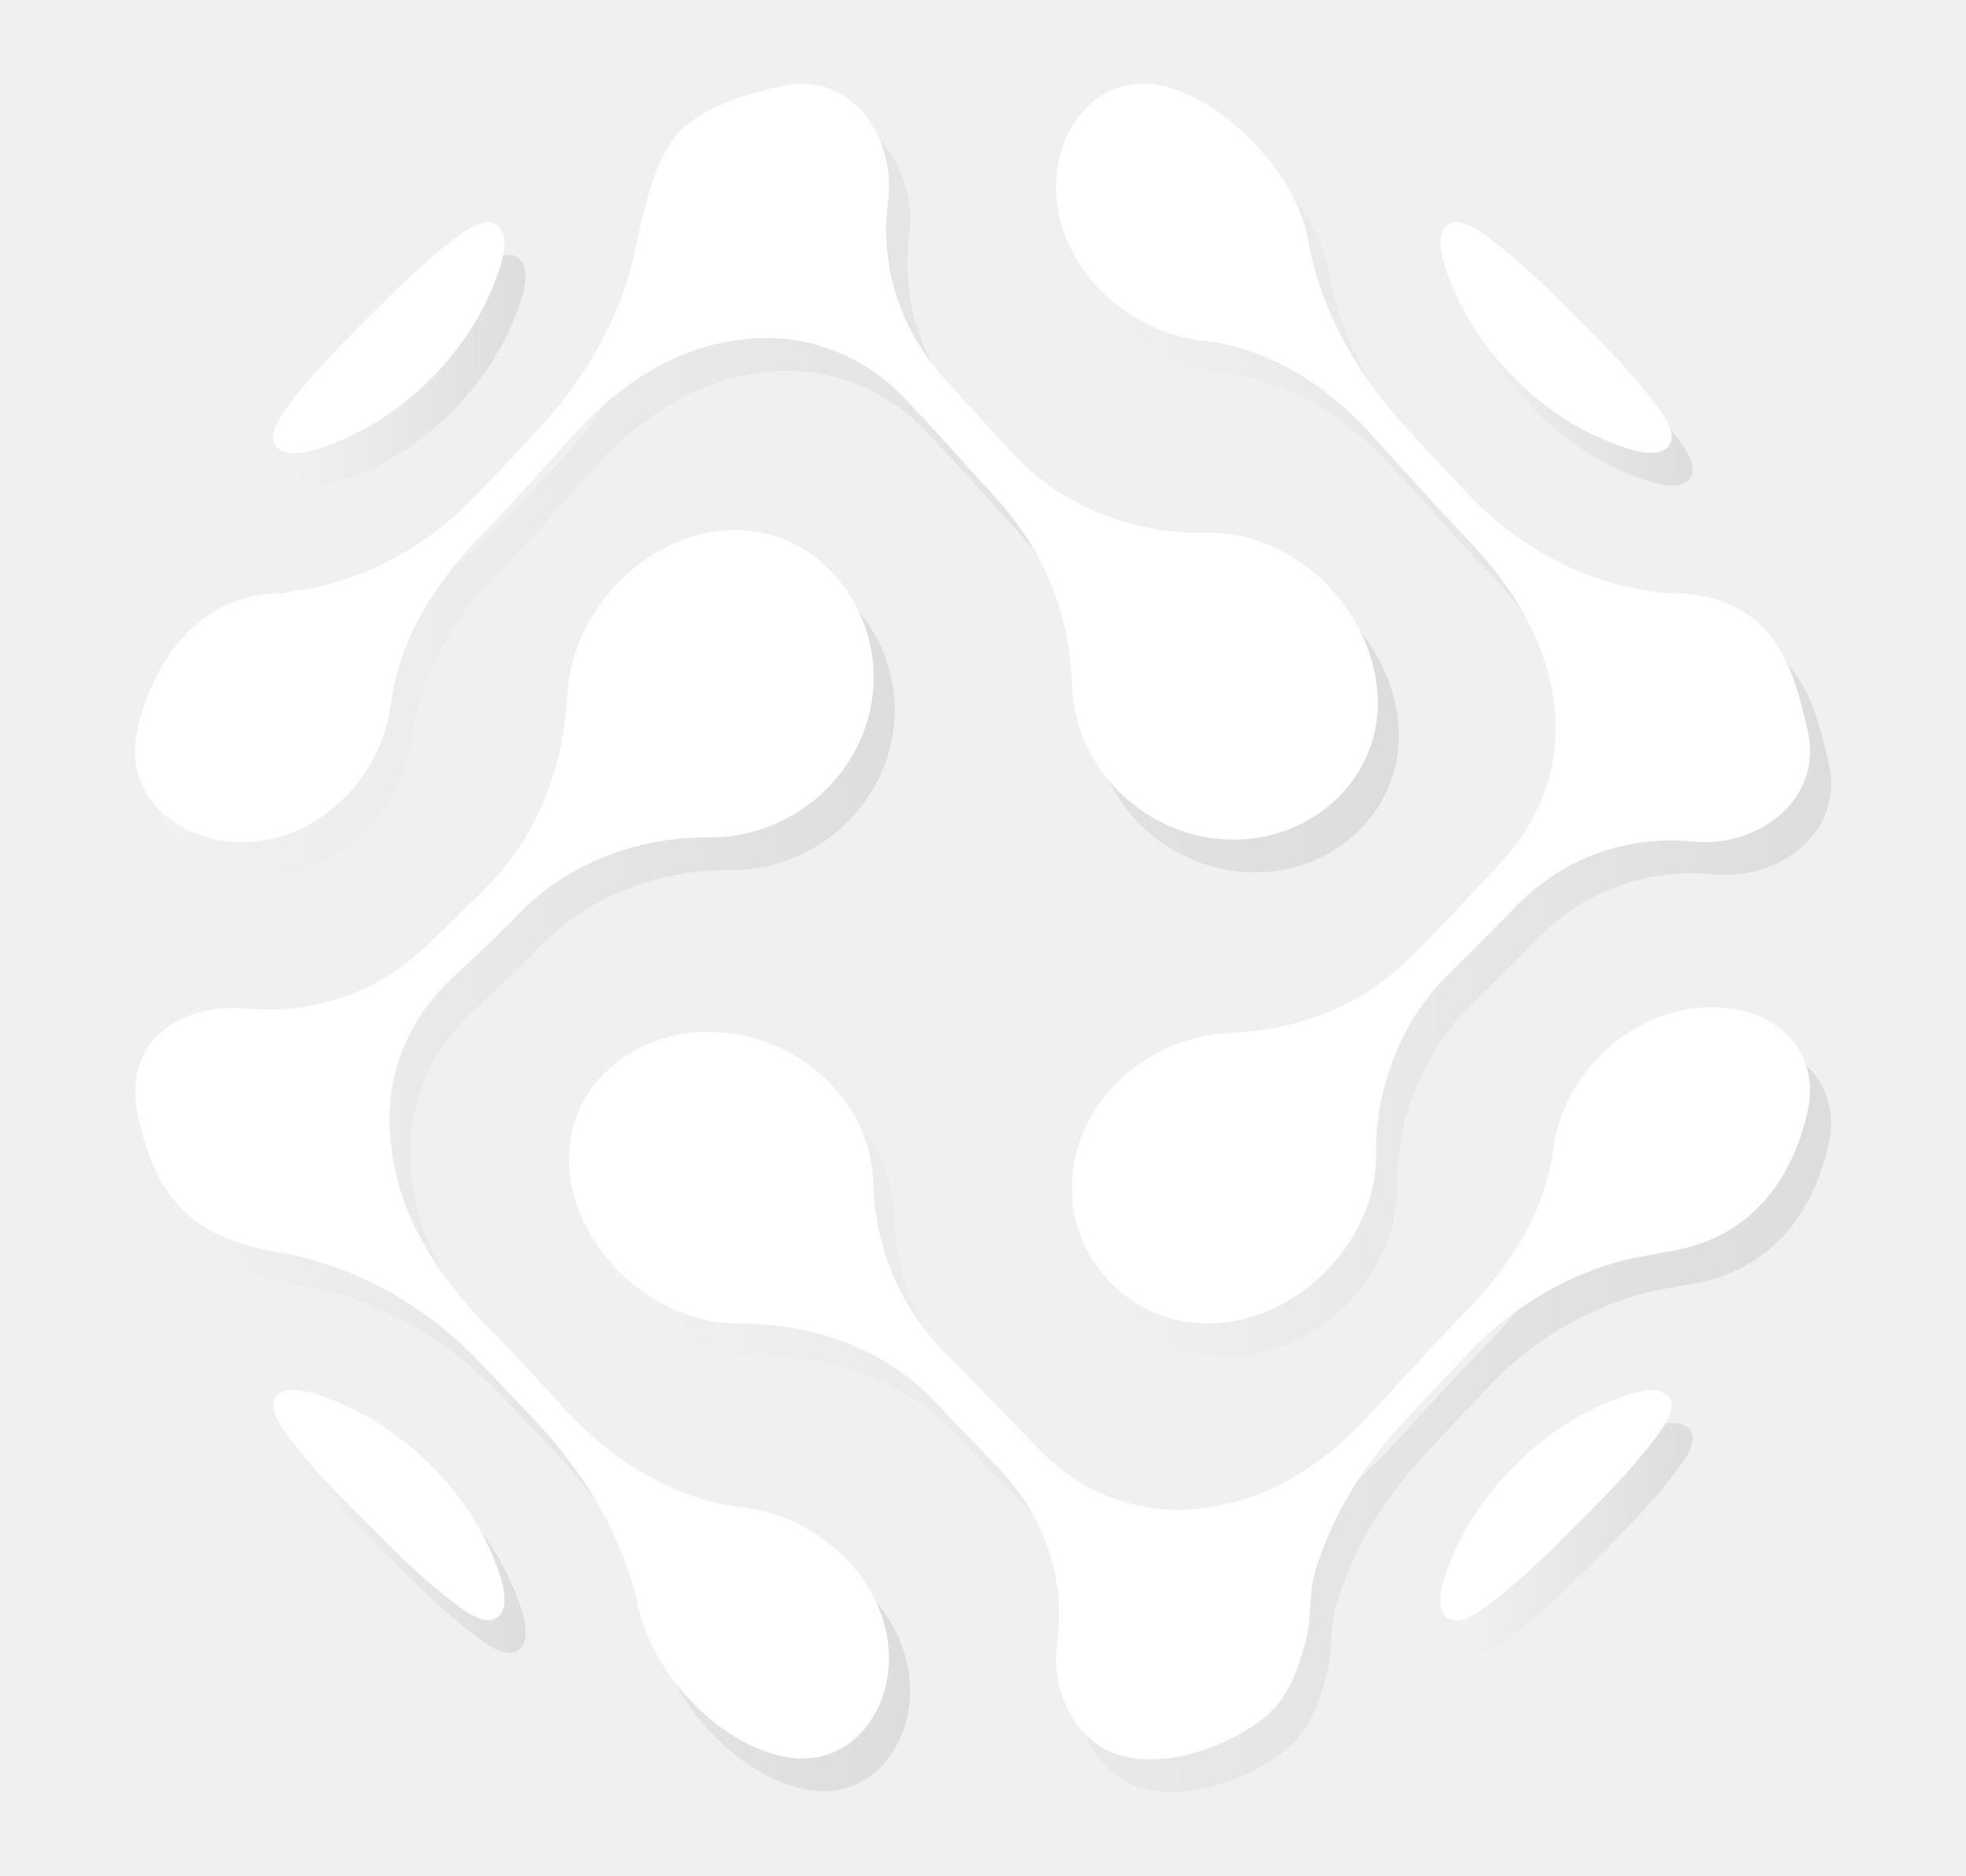
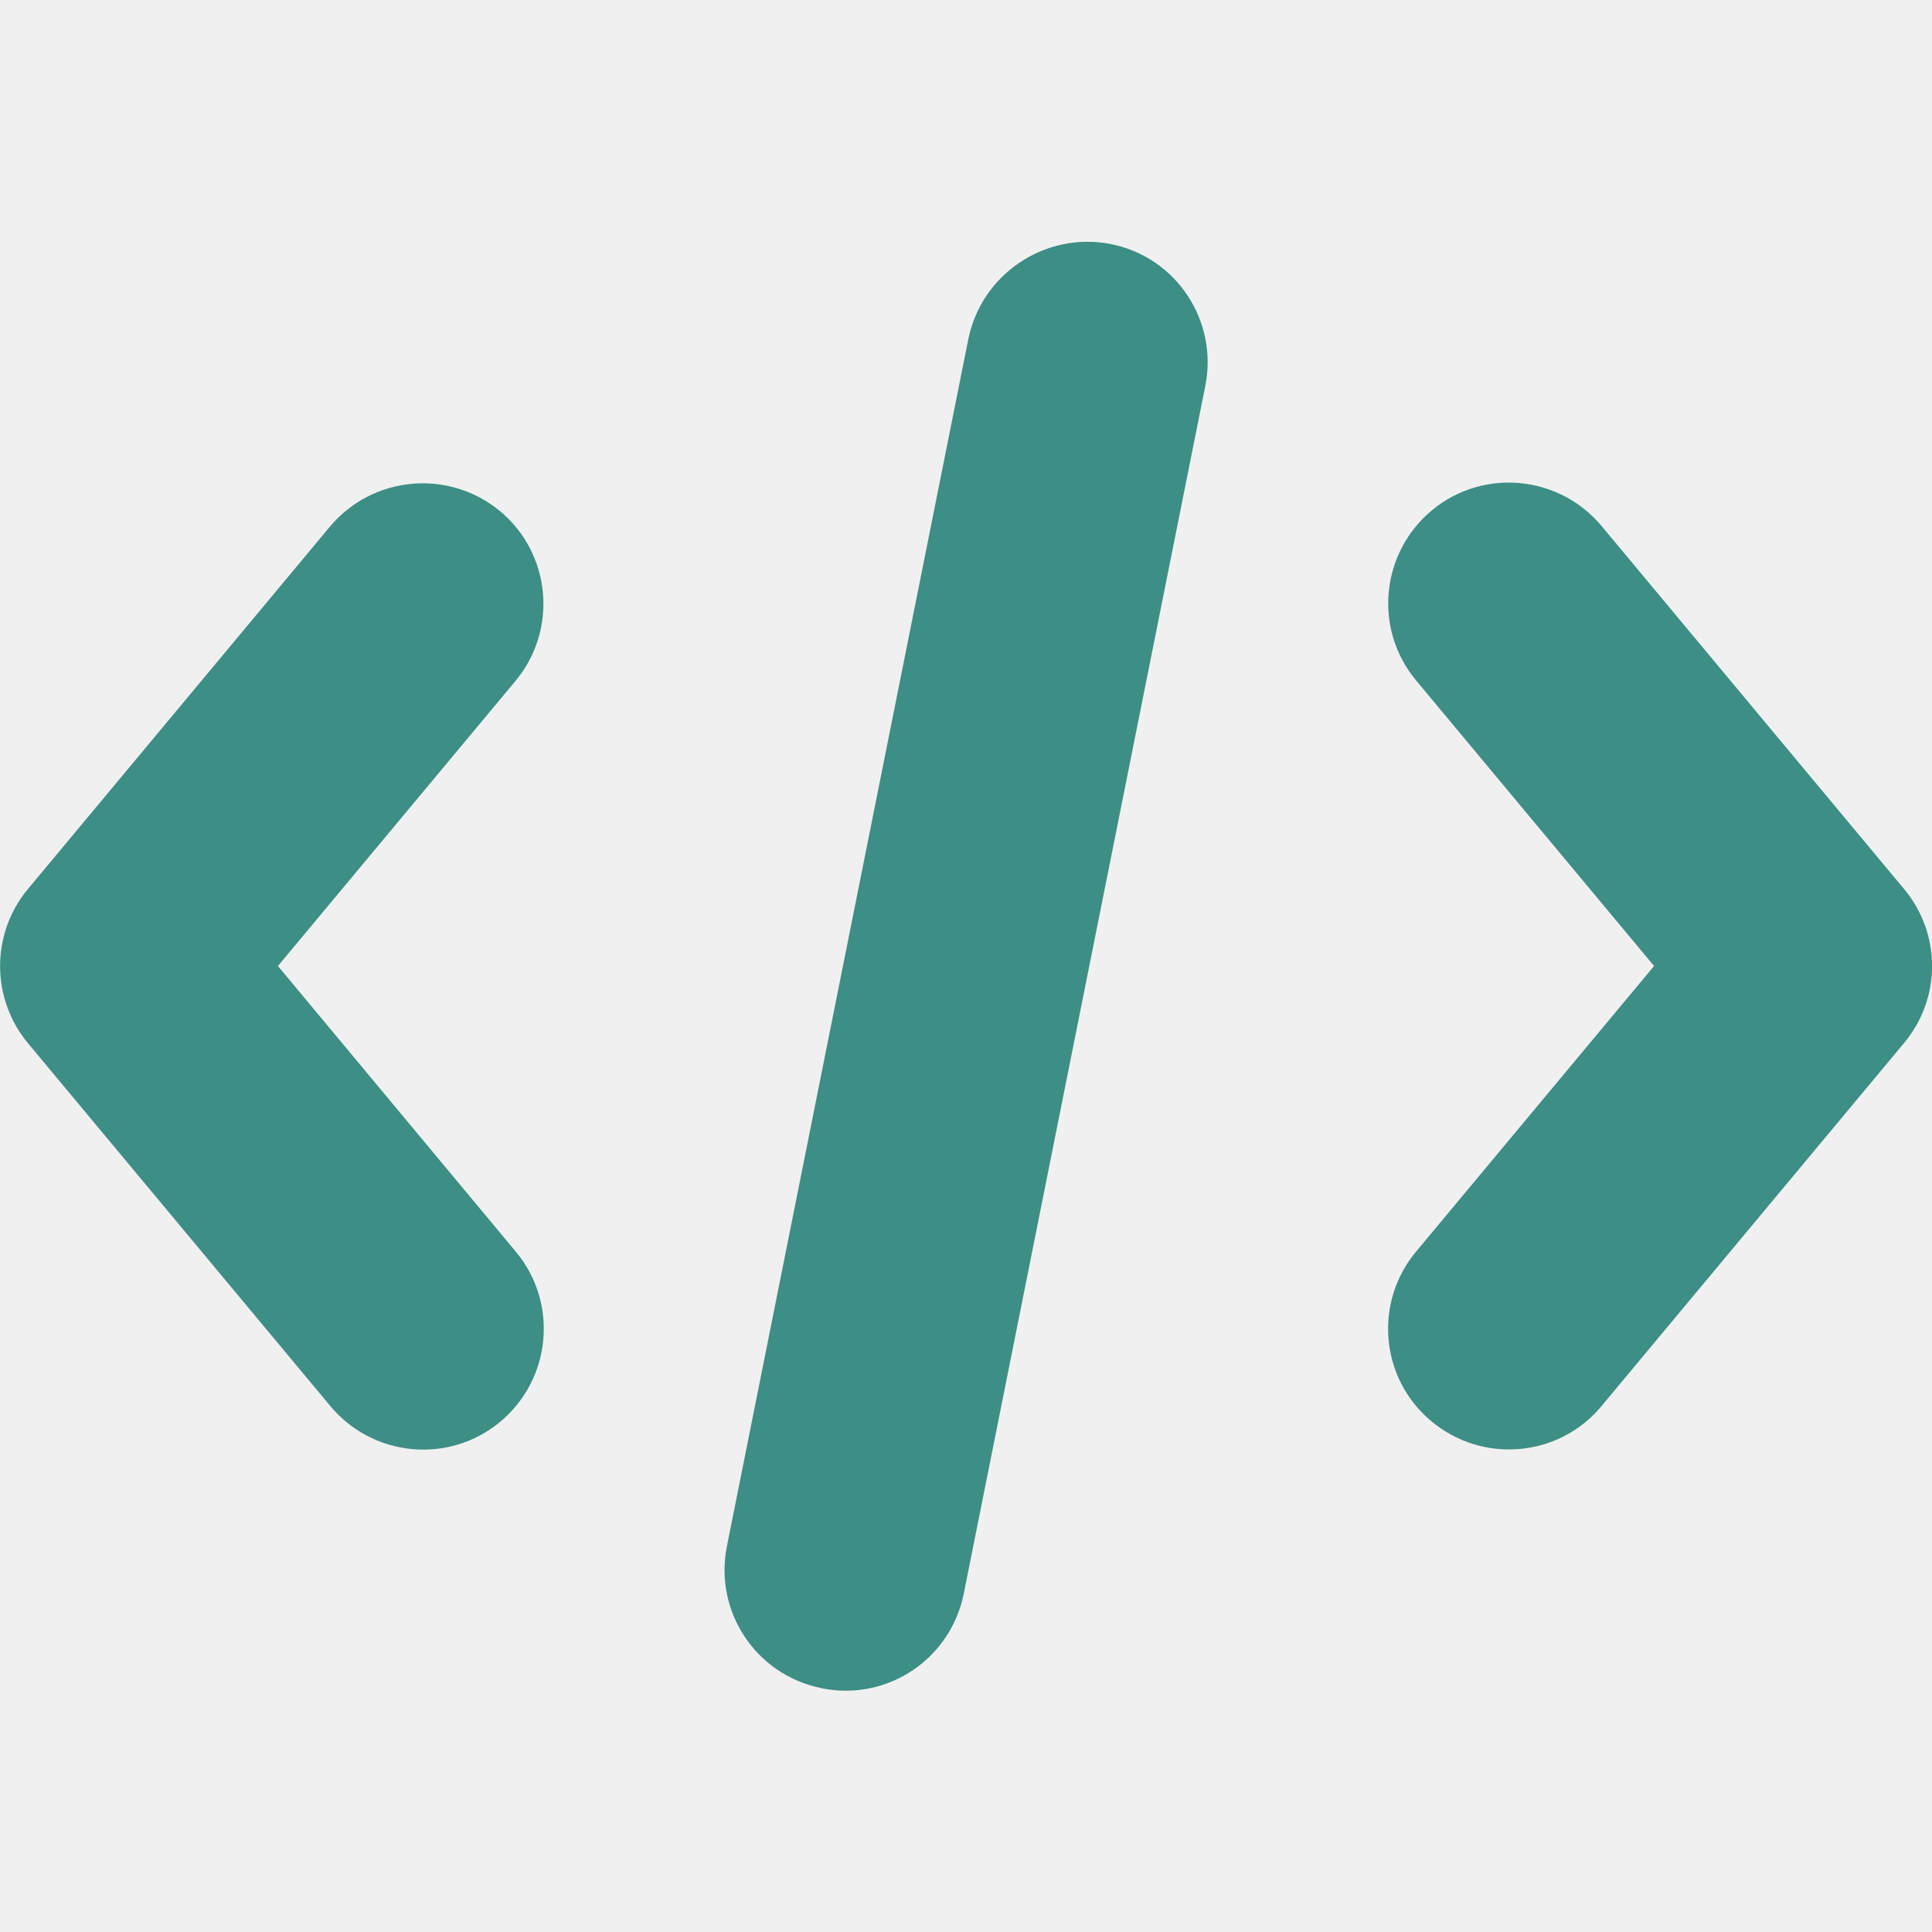
- <svg xmlns="http://www.w3.org/2000/svg" version="1.1" id="graphic_element" x="0px" y="0px" viewBox="0 0 763.11 728.25" style="enable-background:new 0 0 763.11 728.25;" xml:space="preserve">
+ <svg xmlns="http://www.w3.org/2000/svg" version="1.1" id="Layer_1" x="0px" y="0px" viewBox="0 0 96 96" style="enable-background:new 0 0 96 96;" xml:space="preserve">
  <style type="text/css">
- 	.st0{opacity:0.08;}
- 	.st1{fill:url(#SVGID_1_);}
- 	.st2{fill:url(#SVGID_2_);}
- 	.st3{fill:url(#SVGID_3_);}
- 	.st4{fill:url(#SVGID_4_);}
- 	.st5{fill:url(#SVGID_5_);}
- 	.st6{fill:url(#SVGID_6_);}
- 	.st7{fill:url(#SVGID_7_);}
- 	.st8{fill:url(#SVGID_8_);}
- 	.st9{fill:#FFFFFF;}
+ 	.st0{fill:#3D8E85;}
</style>
  <g>
-     <g class="st0">
-       <g>
-         <linearGradient id="SVGID_1_" gradientUnits="userSpaceOnUse" x1="418.055" y1="285.895" x2="710.749" y2="285.895">
-           <stop offset="0" style="stop-color:#FFFFFF" />
-           <stop offset="1" style="stop-color:#000000" />
-         </linearGradient>
-         <path class="st1" d="M542.07,466.62c0.17-1.82,0.24-3.69,0.22-5.52c-0.39-25.67,9.63-52.1,28.17-70.23     c8.99-8.86,17.94-17.69,26.67-26.81c17.73-18.04,42.27-27.15,67.5-24.65c1.39,0.14,2.79,0.21,4.19,0.24     c23.96,0.55,46.89-17.78,41.02-43.32c-5.79-25.17-13.22-54.15-56.56-53.45c-1.39,0.02-2.71-0.53-4.03-0.7     c-26.54-3.43-51.17-17.1-69.77-36.1c-9.5-9.91-18.84-19.97-28.05-30.15c-17.33-19.56-30.88-43.74-35.41-69.65     c-0.27-1.55-0.62-3.13-1.06-4.73c-3.67-13.46-12.09-25.48-21.91-35.21c-9.2-9.12-20.82-17.4-33.59-20.25     c-25.6-5.71-42.13,17.51-41.37,40.67c0.96,29.54,26.7,54.33,55.73,58.02c0.34,0.04,0.69,0.08,1.03,0.12     c24.65,2.72,46.68,16.25,63.42,34.11c13.13,14.31,25.89,28.92,39.4,42.89c16.67,17.45,30.86,39.23,33.69,63.71     c0.01,0.1,0.02,0.21,0.04,0.31c0.01,0.1,0.03,0.21,0.04,0.31c2.83,22.71-4.89,44.21-20.44,61.11     c-12.19,12.92-24.11,26.05-36.84,38.43c-17.98,17.62-42.77,26.93-67.55,27.87c-0.38,0.01-0.77,0.03-1.16,0.05     c-31.82,1.58-60.72,26.57-61.21,59.49c-0.46,31.04,25.81,55.49,56.66,53.21C511.59,524.14,539.21,497.32,542.07,466.62z" />
-         <linearGradient id="SVGID_2_" gradientUnits="userSpaceOnUse" x1="229.064" y1="549.787" x2="710.75" y2="549.787">
-           <stop offset="0" style="stop-color:#FFFFFF" />
-           <stop offset="1" style="stop-color:#000000" />
-         </linearGradient>
-         <path class="st2" d="M289.43,526.33c1.92,0.18,3.9,0.26,5.83,0.24c26.86-0.29,55.63,9.31,74.56,29.07     c8.86,9.18,17.62,18.46,26.49,27.63c17.06,18.07,25.7,42.34,22.25,67.12c-0.19,1.35-0.32,2.71-0.4,4.07     c-0.9,16.33,7.75,34.19,24.08,39.47c18.49,5.98,44.64-3.65,58.38-15.87c8-7.11,11.32-17.16,14.21-27.5     c2.64-9.46,1.07-18.55,3.97-28.14c6.27-20.75,18.08-40.05,32.7-55.99c9.31-10.15,18.73-20.19,28.28-30.11     c18.38-18.72,42.86-32.33,68.91-36.36c1.57-0.24,3.15-0.77,4.82-0.99c35.05-4.57,50.61-29.53,56.34-54.83     c2.37-10.49,0.09-21.61-7.63-29.38c-8.64-8.69-21.2-11.51-32.95-10.85c-28.58,1.6-53.93,25.53-58.08,54.07     c-0.05,0.33-0.09,0.66-0.13,0.98c-3.03,24.14-17.1,45.74-33.77,62.85c-13.66,13.83-26.54,28.35-39.76,42.59     c-16.64,17.55-38.33,31.14-62.75,33.89c-0.1,0.01-0.21,0.02-0.31,0.04c-0.1,0.01-0.21,0.02-0.31,0.04     c-22.84,2.59-44.53-5.11-61.04-21.33c-12.56-12.7-24.78-25.74-37.43-38.35c-17.59-17.39-27.84-41.42-28.47-65.92     c-0.01-0.36-0.02-0.73-0.03-1.1c-1.28-32.9-30.7-57.67-62.7-58.38c-30-0.67-57.58,21.2-55.31,52.79     C231.41,496.85,259.07,523.5,289.43,526.33z" />
-         <linearGradient id="SVGID_3_" gradientUnits="userSpaceOnUse" x1="114.192" y1="143.828" x2="203.976" y2="143.828">
-           <stop offset="0" style="stop-color:#FFFFFF" />
-           <stop offset="1" style="stop-color:#000000" />
-         </linearGradient>
-         <path class="st3" d="M199.87,123.07c-10.37,26.7-34.74,51.11-61.47,61.42c-5.09,1.97-18.04,7.28-22.9,1.64     c-4.5-5.22,3.83-14.85,6.74-18.67c8.57-11.26,18.92-21.47,28.98-31.52c10.08-10.07,20.29-20.44,31.56-29.02     c3.86-2.94,13.44-11.16,18.68-6.55C207.05,105.29,201.87,117.93,199.87,123.07z" />
-         <linearGradient id="SVGID_4_" gradientUnits="userSpaceOnUse" x1="567.29" y1="143.724" x2="657.072" y2="143.724">
-           <stop offset="0" style="stop-color:#FFFFFF" />
-           <stop offset="1" style="stop-color:#000000" />
-         </linearGradient>
-         <path class="st4" d="M649.04,167.47c2.82,3.7,11.24,13.43,6.74,18.59c-4.88,5.61-17.74,0.24-22.9-1.77     c-26.75-10.44-51.04-34.97-61.47-61.7c-1.99-5.09-7.21-17.64-1.6-22.4c5.25-4.45,14.92,3.88,18.68,6.74     c11.27,8.58,21.49,18.93,31.56,28.99C630.12,145.98,640.45,156.2,649.04,167.47z" />
-         <linearGradient id="SVGID_5_" gradientUnits="userSpaceOnUse" x1="114.273" y1="597.04" x2="204.029" y2="597.04">
-           <stop offset="0" style="stop-color:#FFFFFF" />
-           <stop offset="1" style="stop-color:#000000" />
-         </linearGradient>
-         <path class="st5" d="M199.97,618.14c1.97,5.02,7.13,17.5,1.53,22.26c-5.28,4.49-14.86-3.74-18.72-6.68     c-11.27-8.57-21.47-18.94-31.53-29c-10.07-10.07-20.43-20.28-29.01-31.55c-2.83-3.72-11.23-13.43-6.59-18.48     c5.01-5.46,17.96,0.11,23.03,2.14C165.12,567.43,189.54,591.58,199.97,618.14z" />
-         <linearGradient id="SVGID_6_" gradientUnits="userSpaceOnUse" x1="567.241" y1="597.136" x2="656.99" y2="597.136">
-           <stop offset="0" style="stop-color:#FFFFFF" />
-           <stop offset="1" style="stop-color:#000000" />
-         </linearGradient>
-         <path class="st6" d="M649.04,573.18c-8.59,11.28-18.93,21.51-29.01,31.58c-10.06,10.06-20.27,20.39-31.53,28.97     c-3.76,2.86-13.43,11.2-18.71,6.86c-5.62-4.61-0.42-17,1.54-21.97c10.48-26.59,34.83-50.88,61.29-61.59     c5.13-2.08,17.99-7.69,23.02-2.26C660.27,559.77,651.79,569.57,649.04,573.18z" />
-         <linearGradient id="SVGID_7_" gradientUnits="userSpaceOnUse" x1="60.685" y1="456.947" x2="353.239" y2="456.947">
-           <stop offset="0" style="stop-color:#FFFFFF" />
-           <stop offset="1" style="stop-color:#000000" />
-         </linearGradient>
-         <path class="st7" d="M297.72,598.12c-0.38-0.05-0.76-0.1-1.13-0.14c-26.23-2.94-49.88-17.7-67.73-36.62     c-10.58-11.43-20.99-23.02-31.95-34.09c-18.04-18.44-33.35-41.47-36.62-67.58c-0.01-0.11-0.03-0.22-0.04-0.32     c-0.05-0.36-0.1-0.72-0.15-1.07c-3.44-24.32,4.68-47.55,22.44-64.76c8.88-8.37,17.91-16.58,26.34-25.4     c19.34-20.31,46.76-30.51,74.39-30.33c0.46,0,0.92,0.01,1.38,0c33.36-0.31,62-27.37,62.64-61.01     c0.6-31.84-24.5-60.44-57.41-58.18c-31.9,2.19-59.18,31.3-61.41,62.83c-0.03,0.43-0.06,0.87-0.08,1.3     c-1.25,26.65-11.46,54.42-30.48,73.56c-8.86,8.85-17.78,17.61-26.97,26.11c-18.49,16.65-42.74,24.19-67.45,21.85     c-0.33-0.03-0.67-0.06-1-0.09c-11.82-0.8-24.47,2.04-33.22,10.73c-7.87,7.82-9.9,18.71-7.81,29.41     c7.04,36.17,24.18,50.09,56.94,54.88c0.65,0.09,1.27,0.3,1.9,0.43c27.11,5.6,52.14,19.75,71.56,39.4     c8.88,9.15,17.66,18.39,26.34,27.73c17.91,19.59,32.24,43.94,37.83,70.05c0.19,0.88,0.41,1.78,0.65,2.68     c6.56,24.36,30.15,49.59,55.15,55.08c25.2,5.53,42.17-16.26,41.39-39.62C352.25,625.89,325.96,601.88,297.72,598.12z" />
-         <linearGradient id="SVGID_8_" gradientUnits="userSpaceOnUse" x1="60.545" y1="192.486" x2="542.991" y2="192.486">
-           <stop offset="0" style="stop-color:#FFFFFF" />
-           <stop offset="1" style="stop-color:#000000" />
-         </linearGradient>
-         <path class="st8" d="M482.41,219.74c-1.94-0.16-3.94-0.22-5.89-0.17c-27.72,0.8-56.11-10.1-75.06-30.62     c-8.8-9.47-17.43-19.09-26.2-28.59c-17.09-18.91-25.71-43.46-22.39-68.89c0.18-1.38,0.33-2.78,0.38-4.16     c1.02-23.59-15.71-46.95-41.59-41.17c-12.99,2.9-29.92,7.84-39.14,17.2c-9.76,9.91-12.83,25.74-16.32,39.32     c-0.34,1.33-0.64,2.66-0.86,3.95c-4.57,25.98-18.36,50.67-35.85,70.19c-9.22,10.08-18.56,20.04-28.07,29.85     c-18.57,18.79-42.81,32.18-69.17,35.55c-1.58,0.2-3.15,0.85-4.83,0.86c-33.38,0.2-50.53,28.22-55.98,53.45     c-5.59,25.83,16.67,43.13,40.43,43.21c29.11,0.1,53.89-24.18,57.92-52.75c0.05-0.34,0.09-0.68,0.13-1.01     c3.08-24.66,17.01-46.5,33.9-64.17c13.5-13.95,26.36-28.46,39.42-42.81c16.52-17.78,38.49-31.84,63.06-34.46     c0.1-0.01,0.21-0.02,0.31-0.04c0.1-0.01,0.21-0.03,0.31-0.04c23.13-2.68,45.1,5.37,61.59,22.07     c12.69,13.26,24.82,26.98,37.15,40.57c17.53,19.34,27.89,44.52,28.56,70.49c0.01,0.38,0.02,0.77,0.03,1.16     c1.28,33.37,29.66,59.97,62.9,59.96c31.27-0.01,57.84-24.61,55.73-56.64C540.82,250.77,513.79,222.36,482.41,219.74z" />
-       </g>
-     </g>
-     <g>
-       <g>
-         <path class="st9" d="M533.88,453.89c0.17-1.82,0.24-3.69,0.22-5.51c-0.39-25.67,9.63-52.1,28.17-70.23     c8.99-8.86,17.94-17.69,26.67-26.81c17.73-18.04,42.27-27.15,67.5-24.65c1.39,0.14,2.79,0.21,4.19,0.24     c23.96,0.55,46.89-17.78,41.02-43.32c-5.79-25.17-13.22-54.15-56.56-53.45c-1.39,0.02-2.71-0.53-4.03-0.7     c-26.54-3.43-51.17-17.1-69.77-36.1c-9.5-9.91-18.84-19.97-28.05-30.15c-17.33-19.56-30.88-43.74-35.4-69.65     c-0.27-1.55-0.62-3.13-1.06-4.73c-3.67-13.46-12.09-25.48-21.91-35.21c-9.2-9.12-20.82-17.4-33.59-20.25     c-25.6-5.71-42.13,17.51-41.37,40.67c0.96,29.54,26.7,54.33,55.73,58.02c0.34,0.04,0.69,0.08,1.03,0.12     c24.65,2.72,46.68,16.25,63.42,34.11c13.13,14.31,25.89,28.92,39.4,42.89c16.67,17.45,30.86,39.23,33.69,63.71     c0.01,0.1,0.02,0.21,0.04,0.31c0.01,0.1,0.03,0.21,0.04,0.31c2.83,22.71-4.89,44.21-20.44,61.11     c-12.19,12.92-24.1,26.05-36.84,38.43c-17.98,17.62-42.77,26.93-67.55,27.87c-0.38,0.01-0.77,0.03-1.16,0.05     c-31.82,1.58-60.72,26.57-61.21,59.49c-0.46,31.04,25.81,55.49,56.66,53.21C503.41,511.41,531.02,484.59,533.88,453.89z" />
-         <path class="st9" d="M281.24,513.6c1.92,0.18,3.9,0.26,5.83,0.24c26.86-0.29,55.63,9.31,74.56,29.07     c8.86,9.18,17.62,18.46,26.49,27.63c17.06,18.07,25.7,42.34,22.25,67.12c-0.19,1.35-0.32,2.71-0.4,4.07     c-0.9,16.33,7.75,34.19,24.08,39.47c18.49,5.98,44.64-3.65,58.38-15.87c8-7.11,11.32-17.16,14.21-27.5     c2.64-9.46,1.07-18.55,3.97-28.14c6.27-20.75,18.08-40.05,32.7-55.99c9.31-10.15,18.73-20.19,28.28-30.11     c18.38-18.72,42.86-32.33,68.91-36.36c1.57-0.24,3.15-0.77,4.82-0.99c35.05-4.57,50.61-29.53,56.34-54.83     c2.37-10.49,0.09-21.61-7.63-29.38c-8.64-8.69-21.2-11.51-32.95-10.85c-28.58,1.6-53.93,25.53-58.08,54.07     c-0.05,0.33-0.09,0.66-0.13,0.98c-3.03,24.14-17.1,45.74-33.77,62.85c-13.66,13.83-26.54,28.35-39.76,42.59     c-16.64,17.55-38.33,31.14-62.75,33.89c-0.1,0.01-0.21,0.02-0.31,0.04c-0.1,0.01-0.21,0.02-0.31,0.04     c-22.84,2.59-44.53-5.11-61.04-21.33c-12.56-12.7-24.78-25.74-37.43-38.35c-17.59-17.39-27.84-41.42-28.47-65.92     c-0.01-0.36-0.02-0.73-0.03-1.1c-1.28-32.9-30.7-57.67-62.7-58.38c-30-0.67-57.58,21.2-55.31,52.79     C223.22,484.12,250.88,510.77,281.24,513.6z" />
-         <path class="st9" d="M191.68,110.34c-10.37,26.7-34.74,51.11-61.47,61.42c-5.09,1.97-18.04,7.28-22.9,1.64     c-4.5-5.22,3.83-14.85,6.74-18.67c8.57-11.26,18.92-21.47,28.98-31.52c10.08-10.07,20.29-20.44,31.56-29.02     c3.86-2.94,13.44-11.16,18.68-6.55C198.86,92.56,193.68,105.2,191.68,110.34z" />
-         <path class="st9" d="M640.85,154.74c2.82,3.7,11.24,13.43,6.74,18.59c-4.88,5.61-17.74,0.24-22.9-1.77     c-26.75-10.44-51.04-34.97-61.47-61.71c-1.99-5.09-7.21-17.64-1.6-22.4c5.25-4.45,14.92,3.88,18.68,6.74     c11.27,8.58,21.49,18.93,31.56,28.99C621.94,133.25,632.27,143.47,640.85,154.74z" />
-         <path class="st9" d="M191.78,605.41c1.97,5.02,7.13,17.5,1.53,22.26c-5.28,4.49-14.86-3.74-18.72-6.68     c-11.27-8.57-21.47-18.94-31.53-29c-10.07-10.07-20.43-20.28-29.01-31.55c-2.83-3.72-11.23-13.43-6.59-18.48     c5.01-5.46,17.96,0.11,23.03,2.14C156.93,554.69,181.35,578.85,191.78,605.41z" />
-         <path class="st9" d="M640.85,560.45c-8.59,11.28-18.93,21.51-29.01,31.58c-10.06,10.06-20.27,20.39-31.53,28.97     c-3.76,2.86-13.43,11.2-18.71,6.86c-5.62-4.61-0.42-17,1.54-21.97c10.48-26.59,34.83-50.88,61.29-61.59     c5.13-2.08,17.99-7.69,23.02-2.26C652.08,547.04,643.6,556.84,640.85,560.45z" />
-         <path class="st9" d="M289.54,585.39c-0.38-0.05-0.76-0.1-1.13-0.14c-26.23-2.94-49.88-17.7-67.73-36.62     c-10.58-11.43-20.99-23.02-31.95-34.09c-18.04-18.44-33.35-41.47-36.62-67.58c-0.01-0.11-0.03-0.21-0.04-0.32     c-0.05-0.36-0.1-0.72-0.15-1.07c-3.44-24.32,4.68-47.55,22.44-64.76c8.88-8.37,17.91-16.58,26.34-25.4     c19.34-20.31,46.76-30.51,74.39-30.33c0.46,0,0.92,0.01,1.38,0c33.36-0.31,62-27.37,62.64-61.01     c0.6-31.84-24.5-60.44-57.41-58.18c-31.9,2.19-59.18,31.3-61.41,62.83c-0.03,0.43-0.06,0.87-0.08,1.3     c-1.25,26.65-11.46,54.42-30.48,73.56c-8.86,8.85-17.78,17.61-26.97,26.11c-18.49,16.65-42.74,24.19-67.45,21.85     c-0.33-0.03-0.67-0.06-1-0.09c-11.82-0.8-24.47,2.04-33.22,10.73c-7.87,7.82-9.9,18.71-7.81,29.41     c7.04,36.17,24.18,50.09,56.94,54.88c0.65,0.09,1.27,0.3,1.9,0.43c27.11,5.6,52.14,19.75,71.56,39.4     c8.88,9.15,17.66,18.39,26.34,27.73c17.91,19.59,32.24,43.94,37.83,70.05c0.19,0.88,0.41,1.78,0.65,2.68     c6.56,24.36,30.15,49.59,55.15,55.08c25.2,5.53,42.17-16.26,41.39-39.62C344.06,613.16,317.77,589.15,289.54,585.39z" />
-         <path class="st9" d="M474.22,207.01c-1.94-0.16-3.94-0.22-5.89-0.17c-27.72,0.8-56.11-10.1-75.06-30.62     c-8.8-9.47-17.43-19.09-26.21-28.59c-17.09-18.91-25.71-43.46-22.39-68.89c0.18-1.38,0.33-2.78,0.38-4.16     c1.02-23.59-15.71-46.95-41.59-41.17c-12.99,2.9-29.92,7.84-39.14,17.2c-9.76,9.91-12.83,25.74-16.32,39.32     c-0.34,1.33-0.64,2.66-0.86,3.95c-4.57,25.98-18.36,50.67-35.85,70.19c-9.22,10.08-18.56,20.04-28.07,29.85     c-18.57,18.79-42.81,32.18-69.17,35.55c-1.58,0.2-3.15,0.85-4.83,0.86c-33.38,0.2-50.53,28.22-55.98,53.45     c-5.59,25.83,16.67,43.13,40.43,43.21c29.11,0.1,53.89-24.18,57.92-52.75c0.05-0.34,0.09-0.68,0.13-1.01     c3.08-24.66,17.01-46.5,33.9-64.17c13.5-13.95,26.36-28.46,39.42-42.81c16.52-17.78,38.49-31.84,63.06-34.46     c0.1-0.01,0.21-0.02,0.31-0.04c0.1-0.01,0.21-0.03,0.31-0.04c23.13-2.68,45.1,5.37,61.59,22.07     c12.69,13.26,24.82,26.98,37.15,40.57c17.53,19.34,27.89,44.52,28.56,70.49c0.01,0.38,0.02,0.77,0.03,1.16     c1.28,33.37,29.66,59.97,62.9,59.96c31.27-0.01,57.84-24.61,55.73-56.64C532.63,238.04,505.61,209.63,474.22,207.01z" />
-       </g>
-     </g>
+     <path class="st0" d="M24.85,25.4c-2.55-2.11-6.32-1.77-8.45,0.76l-15,18c-1.86,2.22-1.86,5.46,0,7.69l15,18   c2.11,2.55,5.89,2.92,8.44,0.81c2.55-2.11,2.92-5.89,0.81-8.44c-0.01-0.02-0.03-0.03-0.04-0.05L13.81,48l11.8-14.16   C27.73,31.3,27.39,27.52,24.85,25.4z" />
+     <path class="st0" d="M55.17,12.12c-3.24-0.61-6.38,1.48-7.05,4.71l-12,60c-0.65,3.24,1.44,6.4,4.69,7.05c0.01,0,0.02,0,0.03,0.01   c0.39,0.08,0.79,0.12,1.18,0.12c2.86,0,5.31-2.02,5.87-4.83l12-60c0.65-3.24-1.44-6.4-4.68-7.05   C55.19,12.12,55.18,12.12,55.17,12.12z" />
+     <path class="st0" d="M94.6,44.16l-15-18c-2.11-2.55-5.89-2.92-8.44-0.81c-2.55,2.11-2.92,5.89-0.81,8.44   c0.01,0.02,0.03,0.03,0.04,0.05L82.19,48l-11.8,14.16c-2.14,2.53-1.82,6.32,0.72,8.45s6.32,1.82,8.45-0.72   c0.01-0.02,0.03-0.03,0.04-0.05l15-18C96.47,49.62,96.47,46.38,94.6,44.16z" />
  </g>
</svg>
